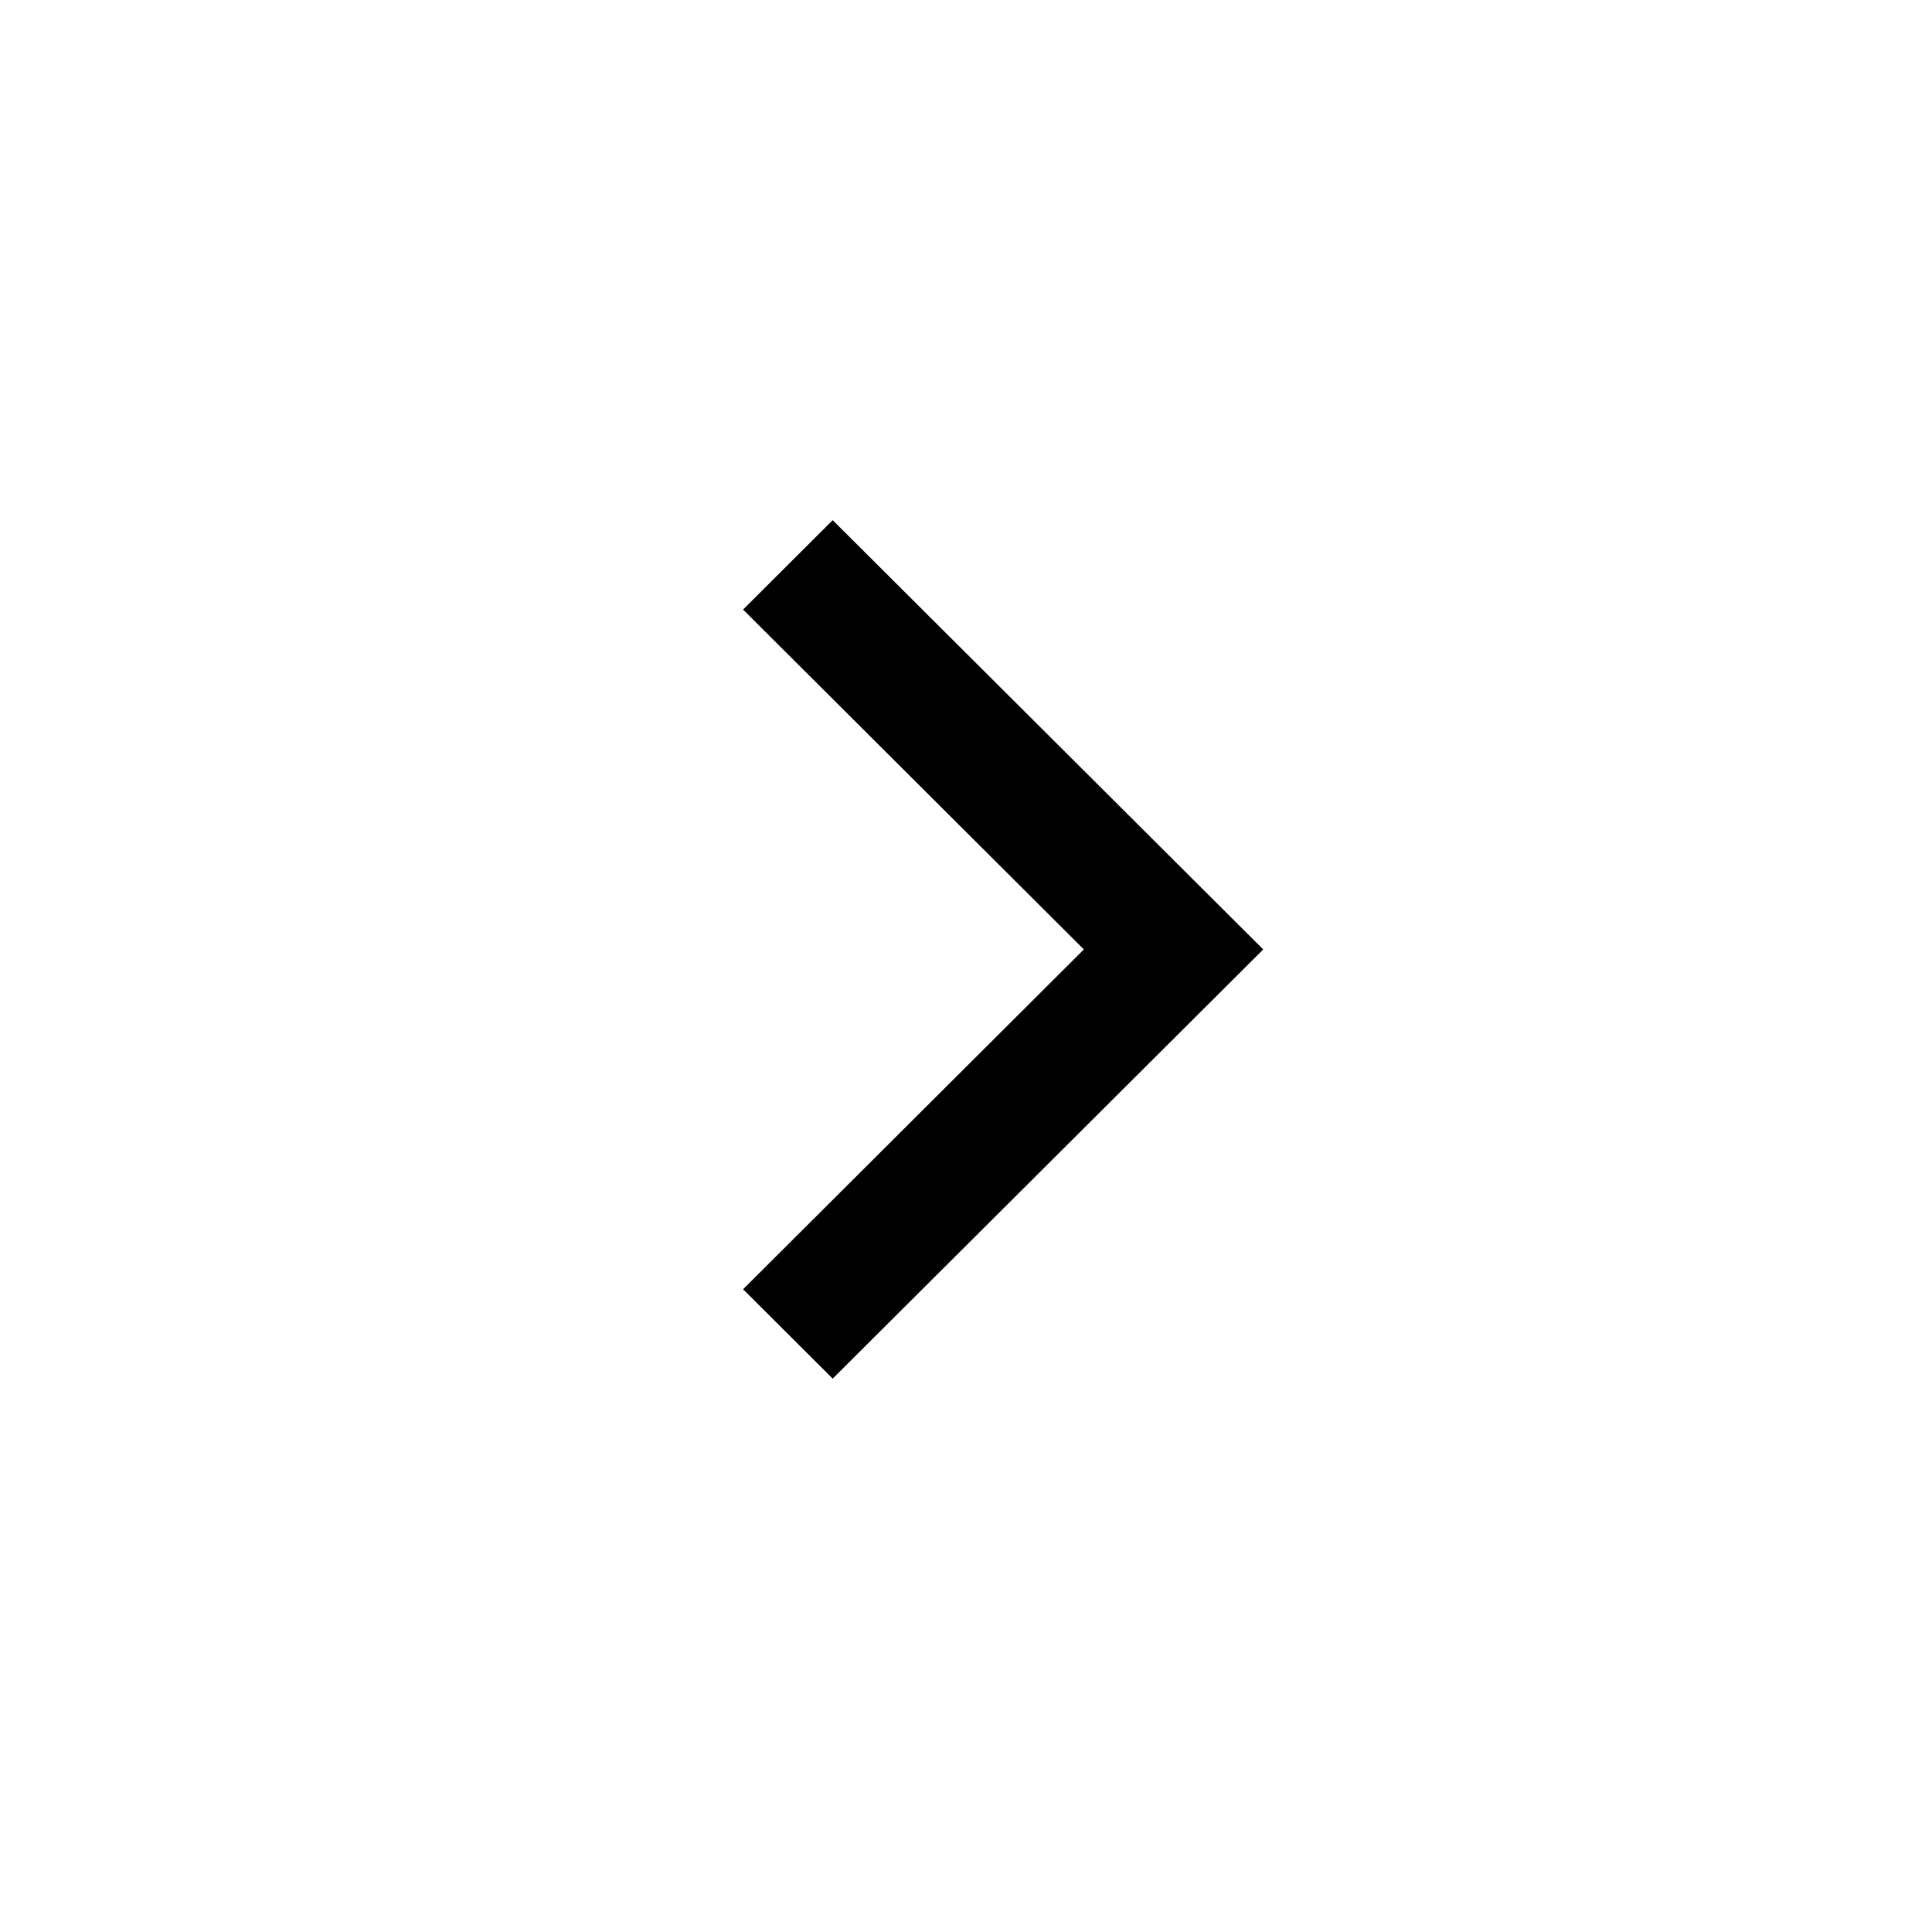
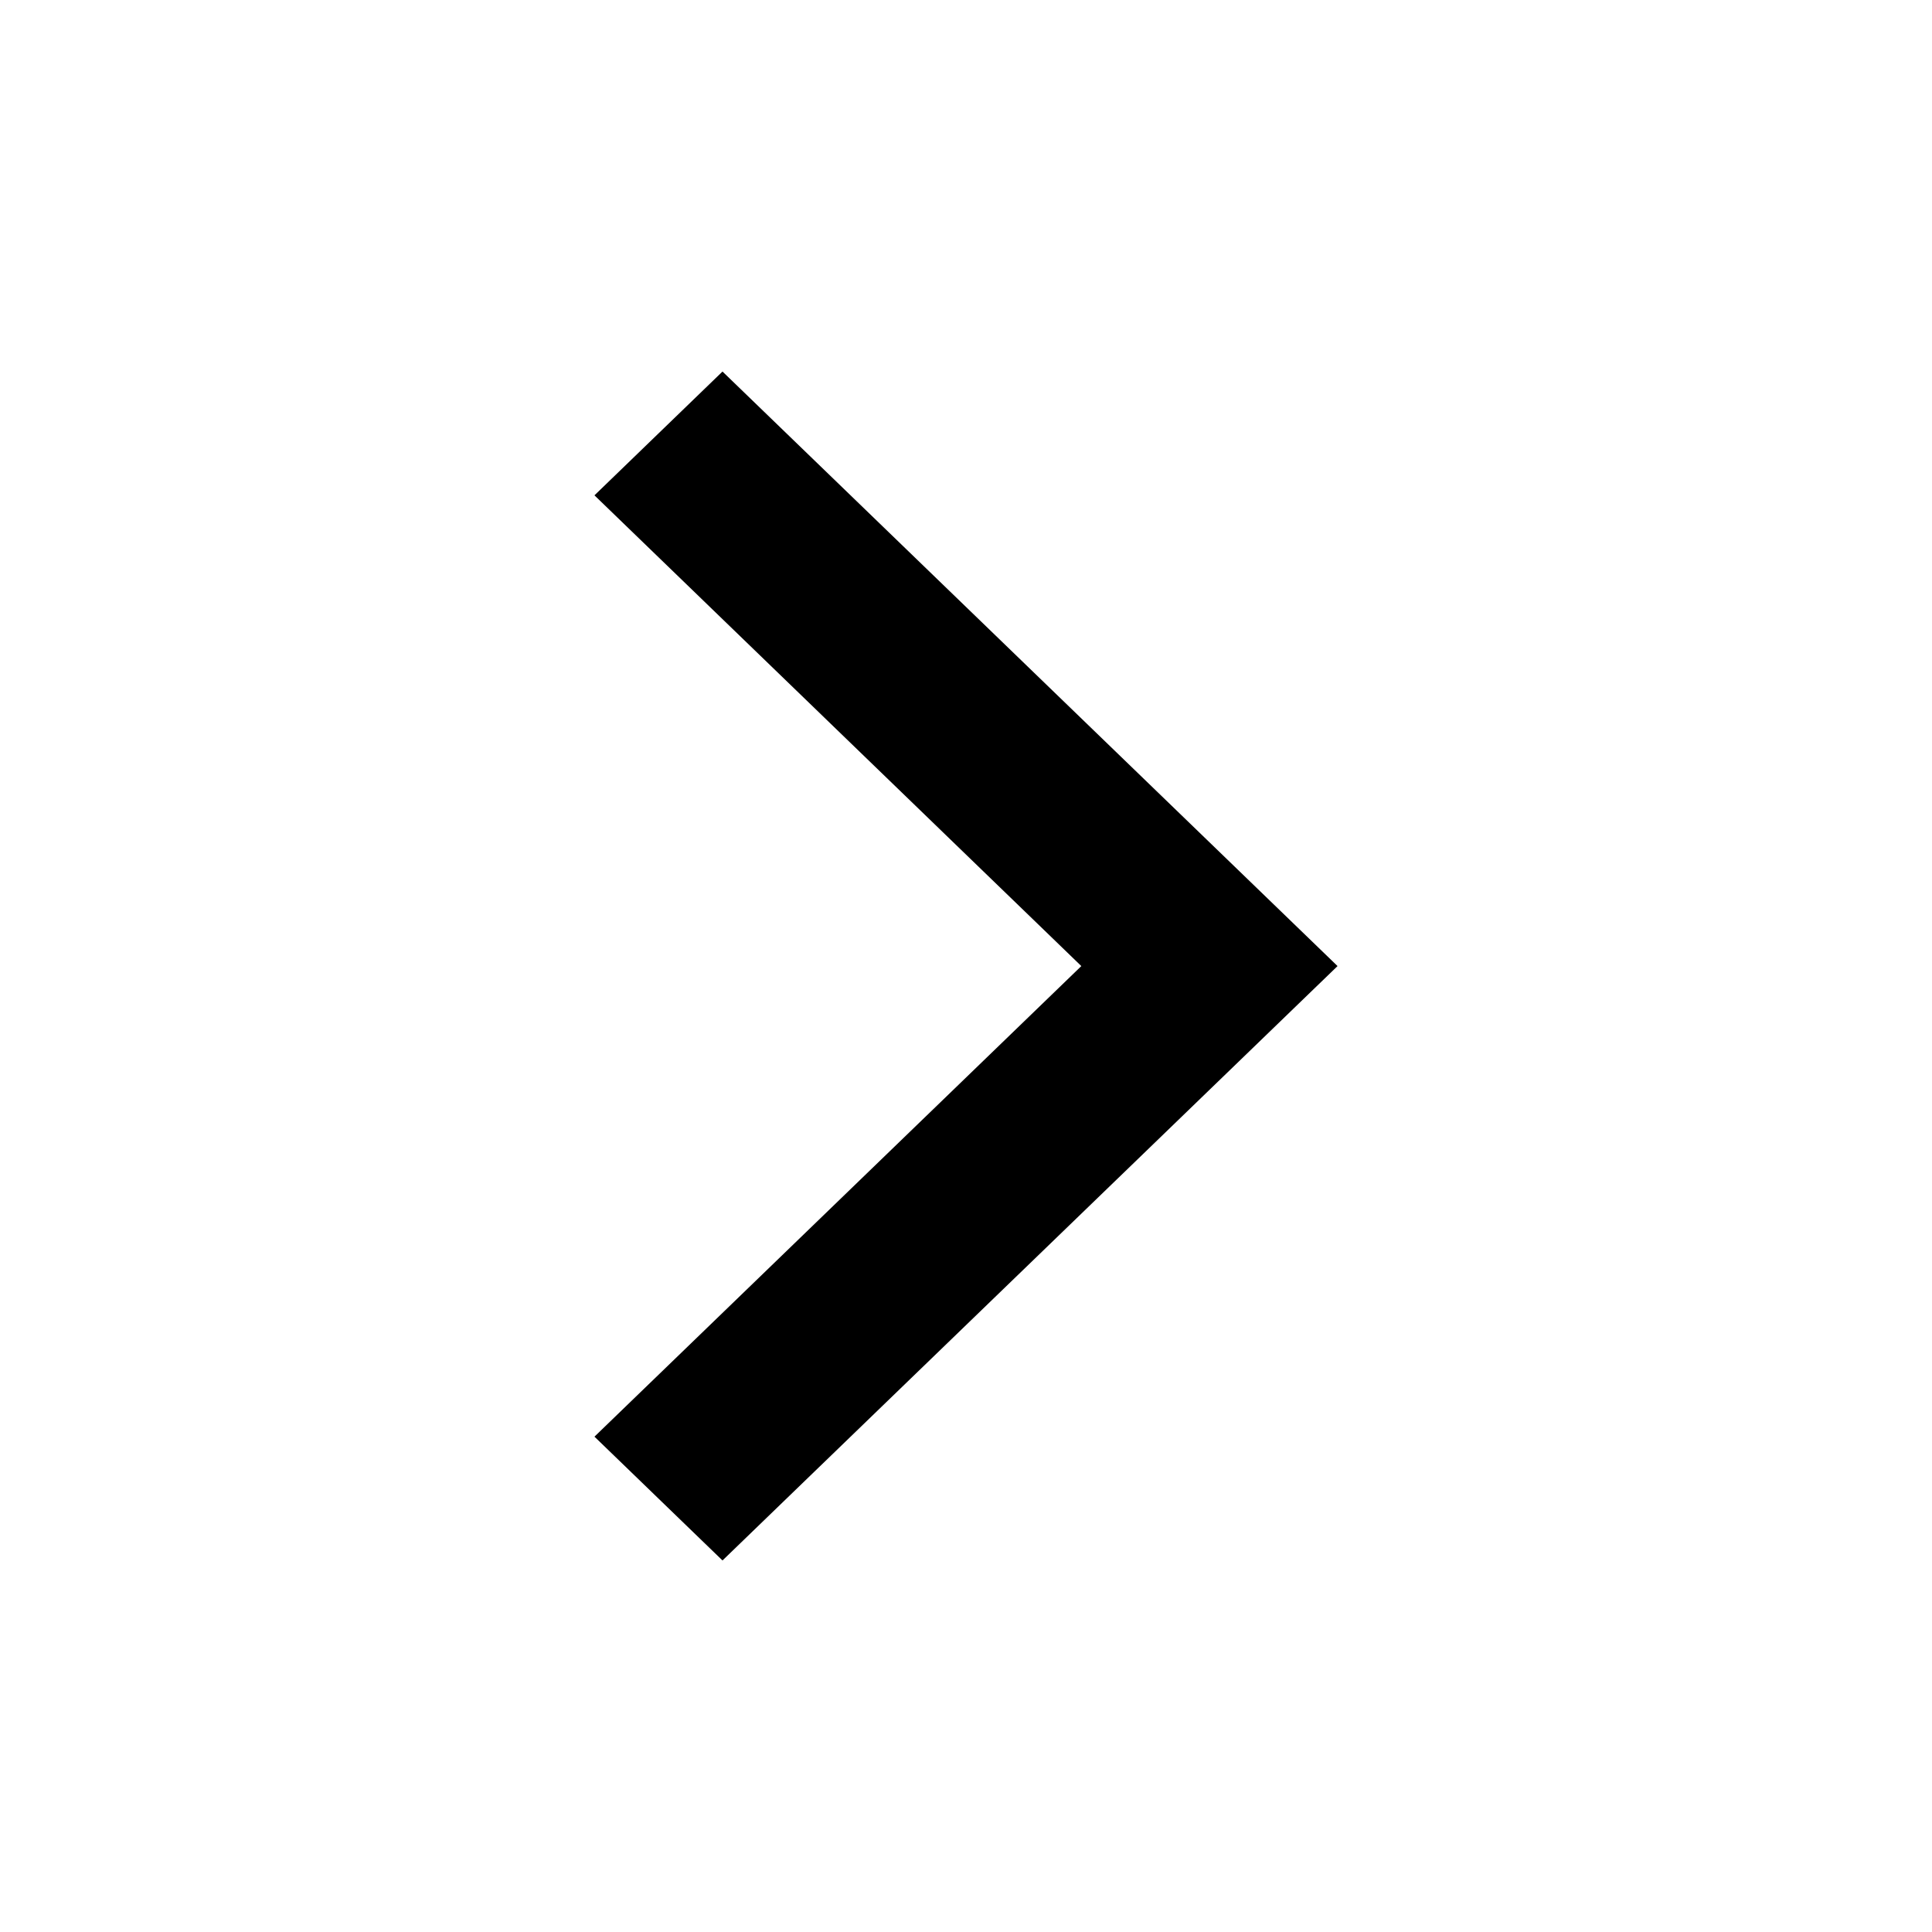
<svg xmlns="http://www.w3.org/2000/svg" width="26px" height="26px" viewBox="0 0 26 26" version="1.1">
  <defs />
  <g id="Symbols" stroke="none" stroke-width="1" fill="none" fill-rule="evenodd">
-     <g id="Link-pijl" fill="#000000">
-       <polygon points="11.206 7 10 8.203 14.586 12.777 10 17.35 11.206 18.553 17 12.777" />
+     <g id="icoon-linkpijl-zwart-transparant" fill="#000000">
+       <polygon id="Link-pijl" points="9.723 5 8 6.666 14.552 13.001 8 19.334 9.723 21 18 13.001" />
    </g>
  </g>
</svg>
